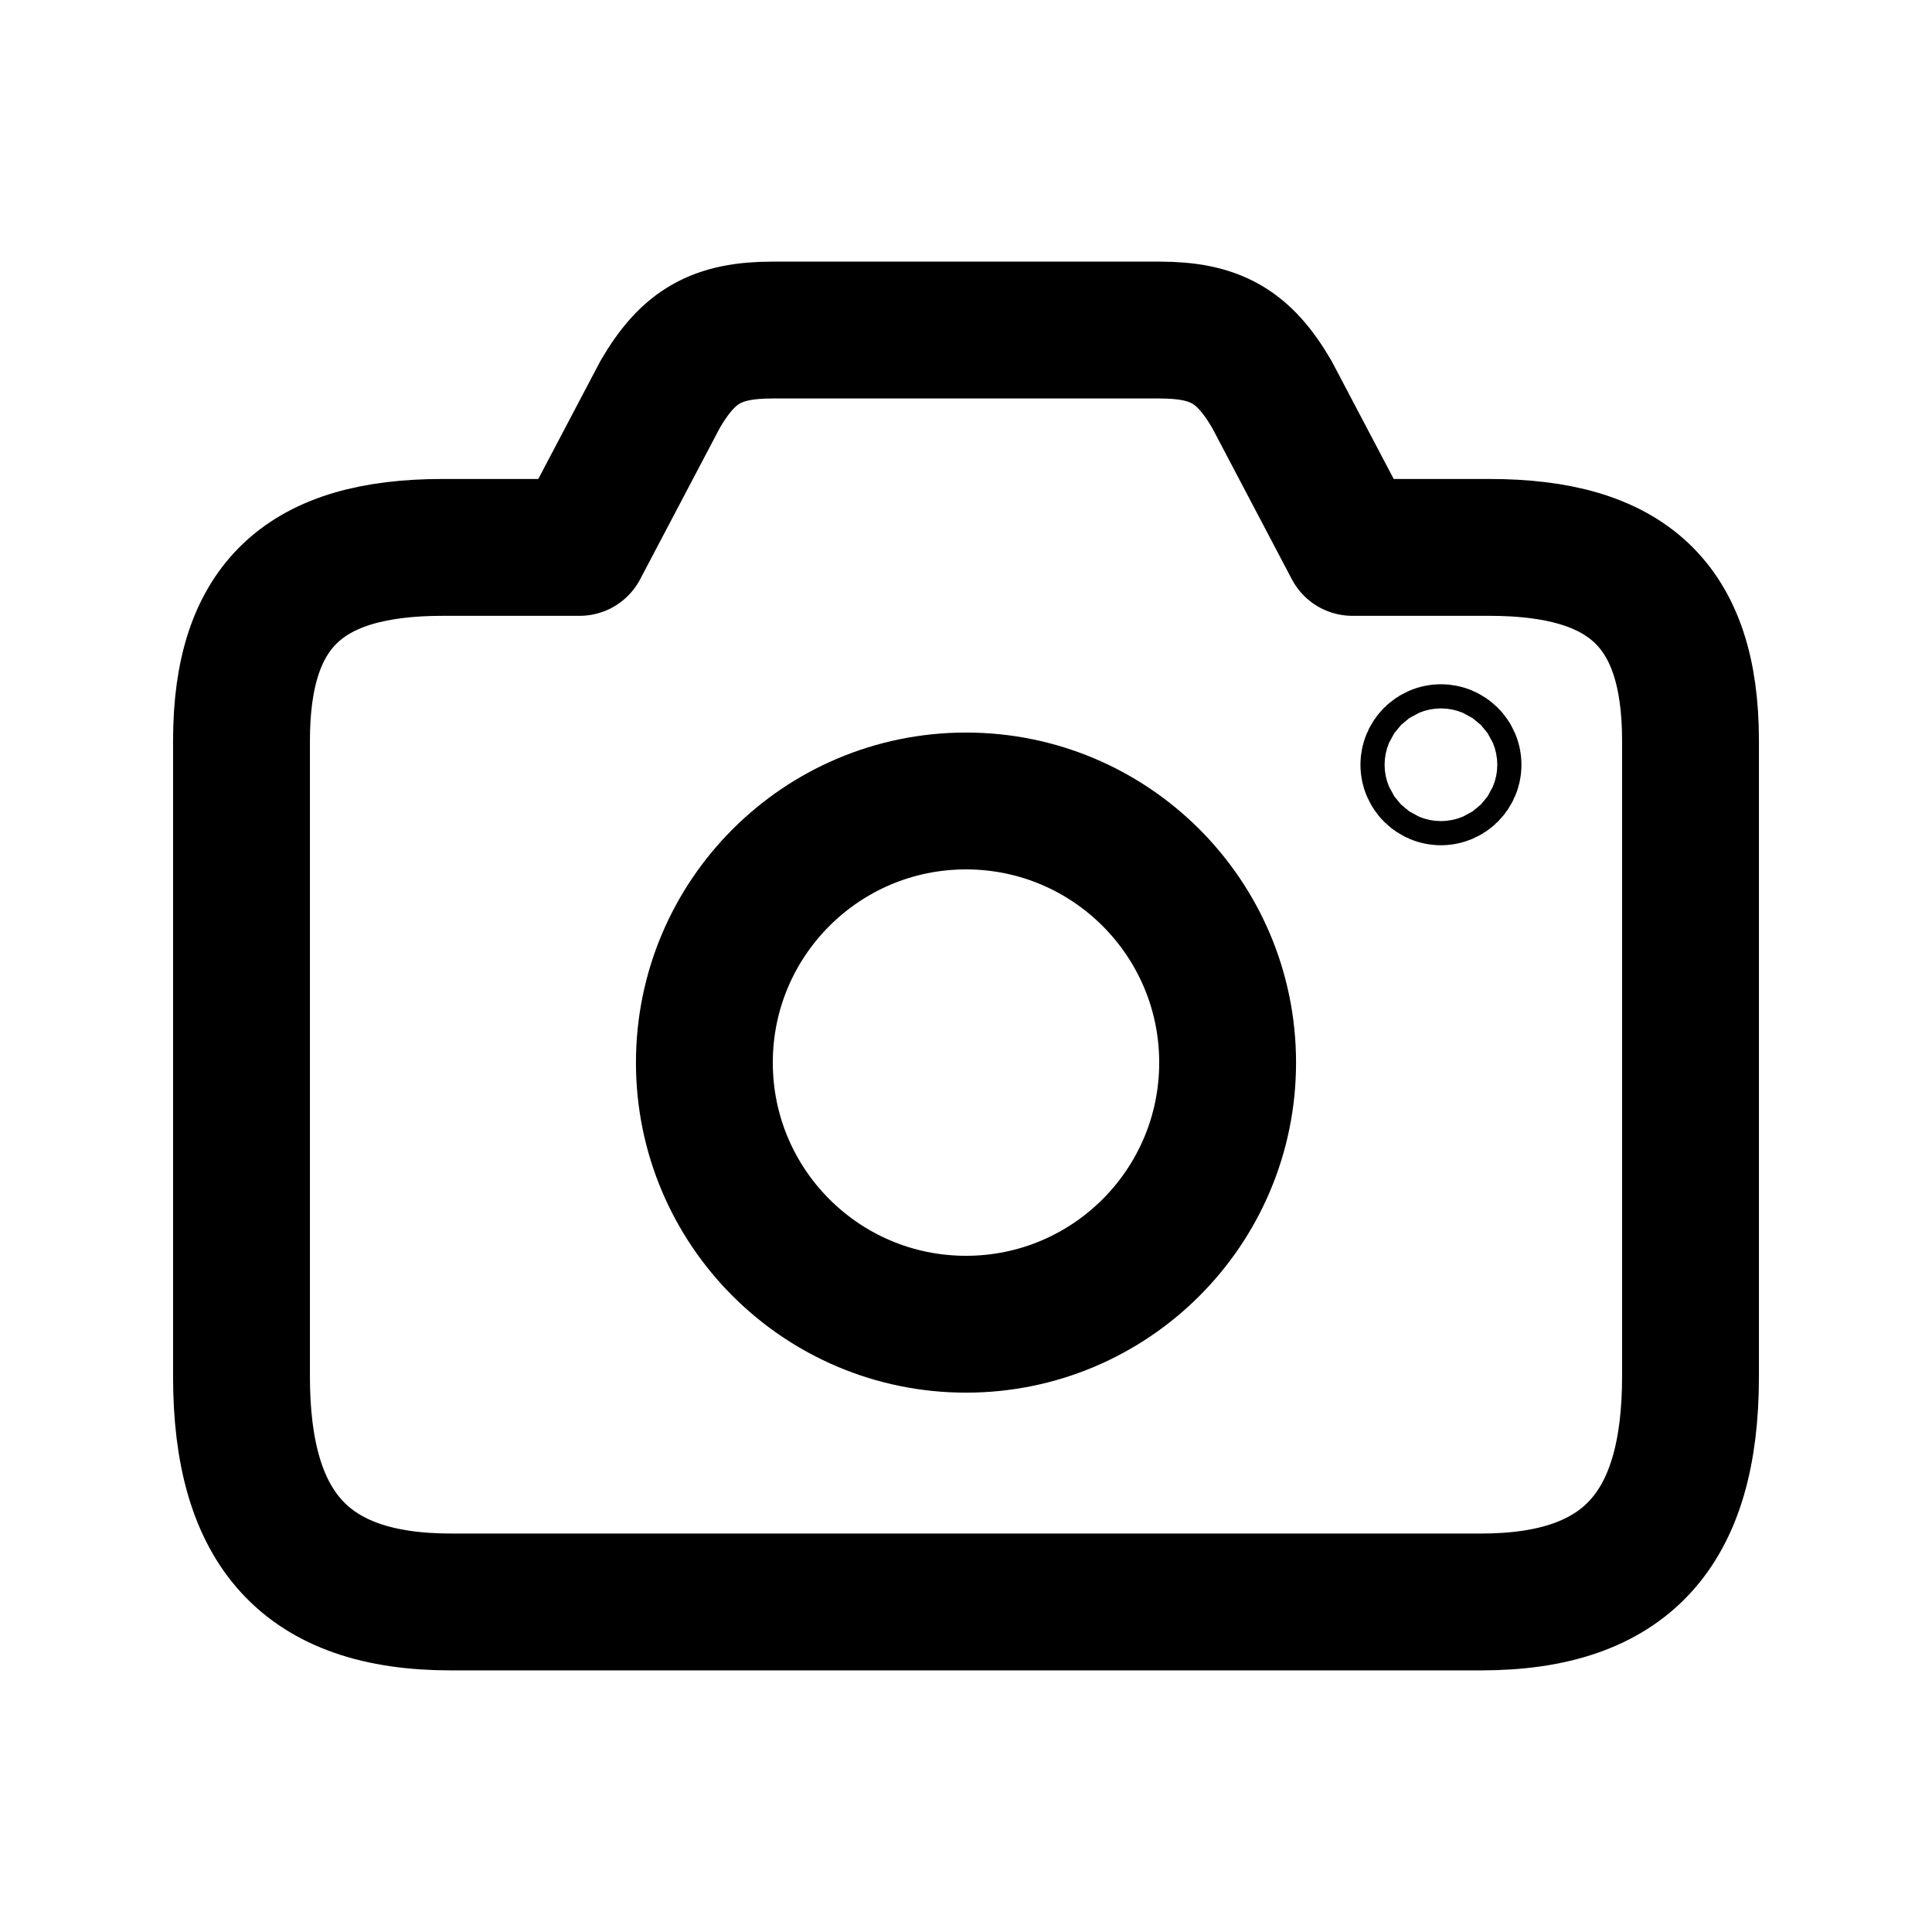
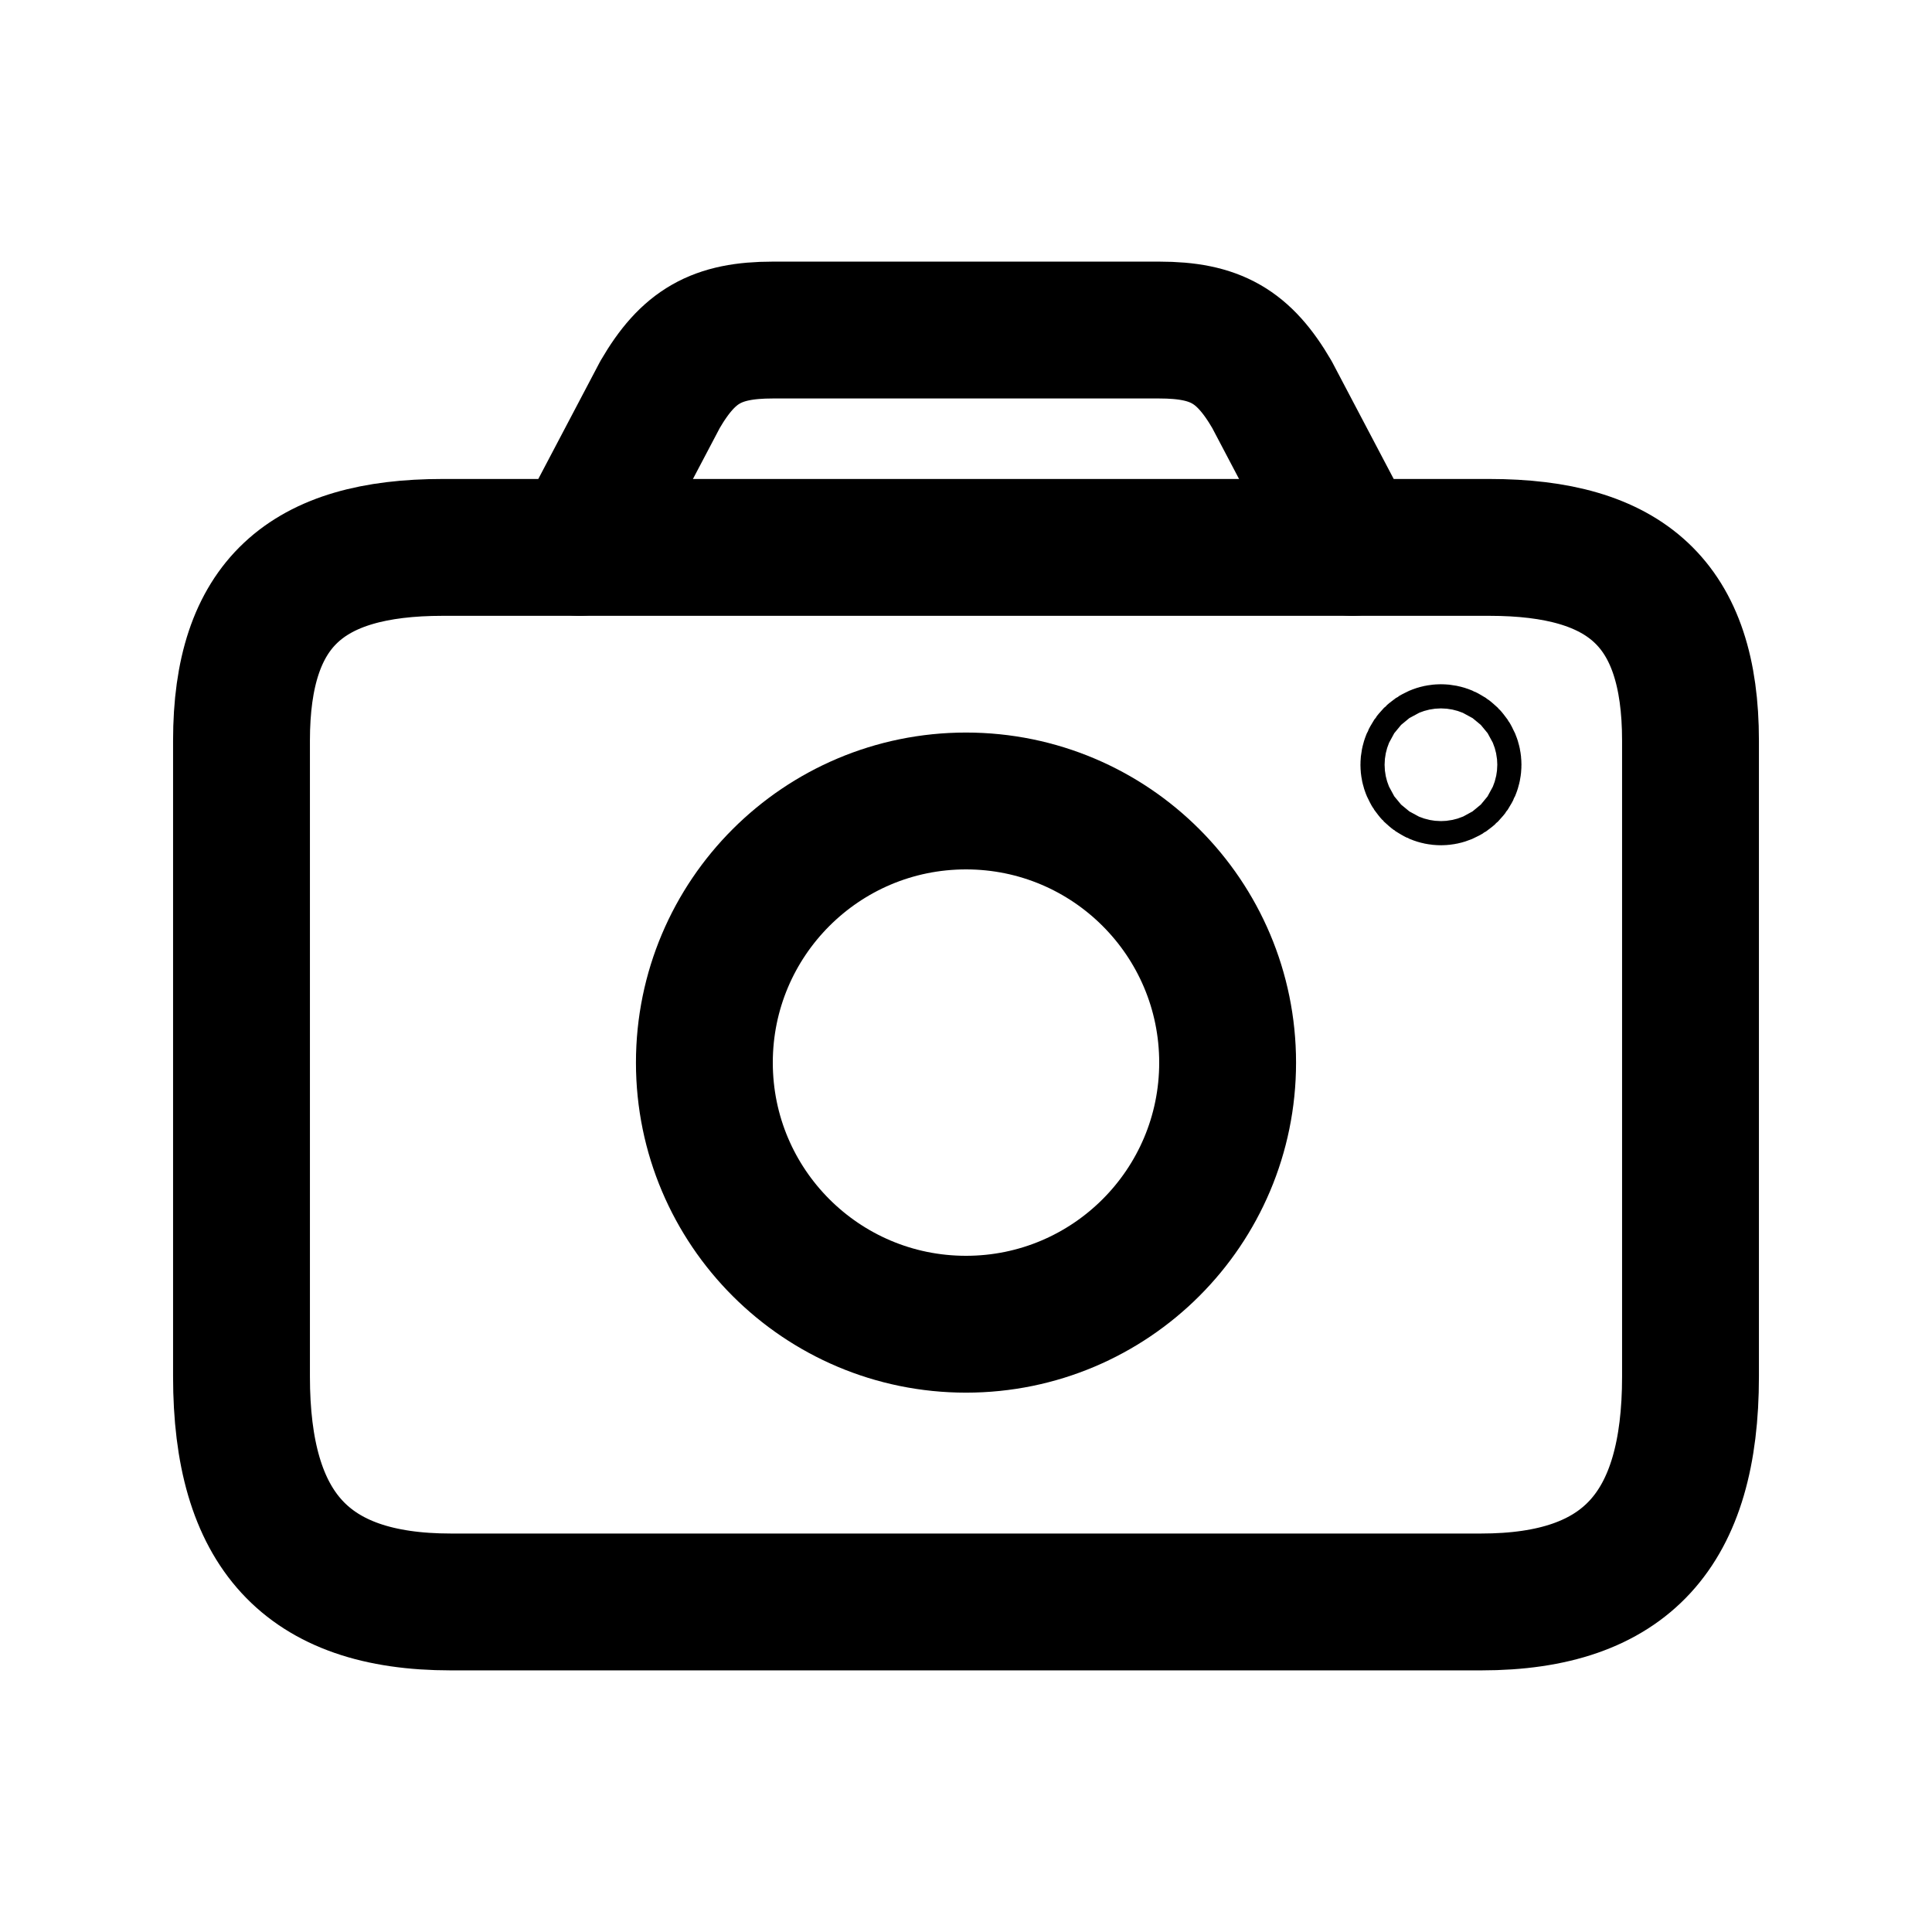
<svg xmlns="http://www.w3.org/2000/svg" viewBox="0 0 24 24" fill="none" stroke="currentColor" stroke-width="1.7" stroke-linecap="round" stroke-linejoin="round">
  <g data-part="body">
    <path d="M3 9.2 C3 7.5 3.8 6.8 5.5 6.8 H7.2 L8.2 4.9 C8.55 4.3 8.9 4.1 9.6 4.1 H14.4 C15.1 4.1 15.45 4.3 15.8 4.9 L16.8 6.8 H18.5 C20.2 6.8 21 7.5 21 9.2 V17.1 C21 19.0 20.2 19.9 18.4 19.9 H5.6 C3.8 19.9 3 19.0 3 17.1 Z" />
+   </g>
+   <g data-part="housing-edge">
+     <path d="M7.2 6.8 H16.8" />
  </g>
  <g data-part="lens">
    <circle cx="12" cy="13.2" r="3.25" />
  </g>
  <g data-part="indicator">
    <circle cx="17.9" cy="9.5" r="0.15" />
  </g>
</svg>
